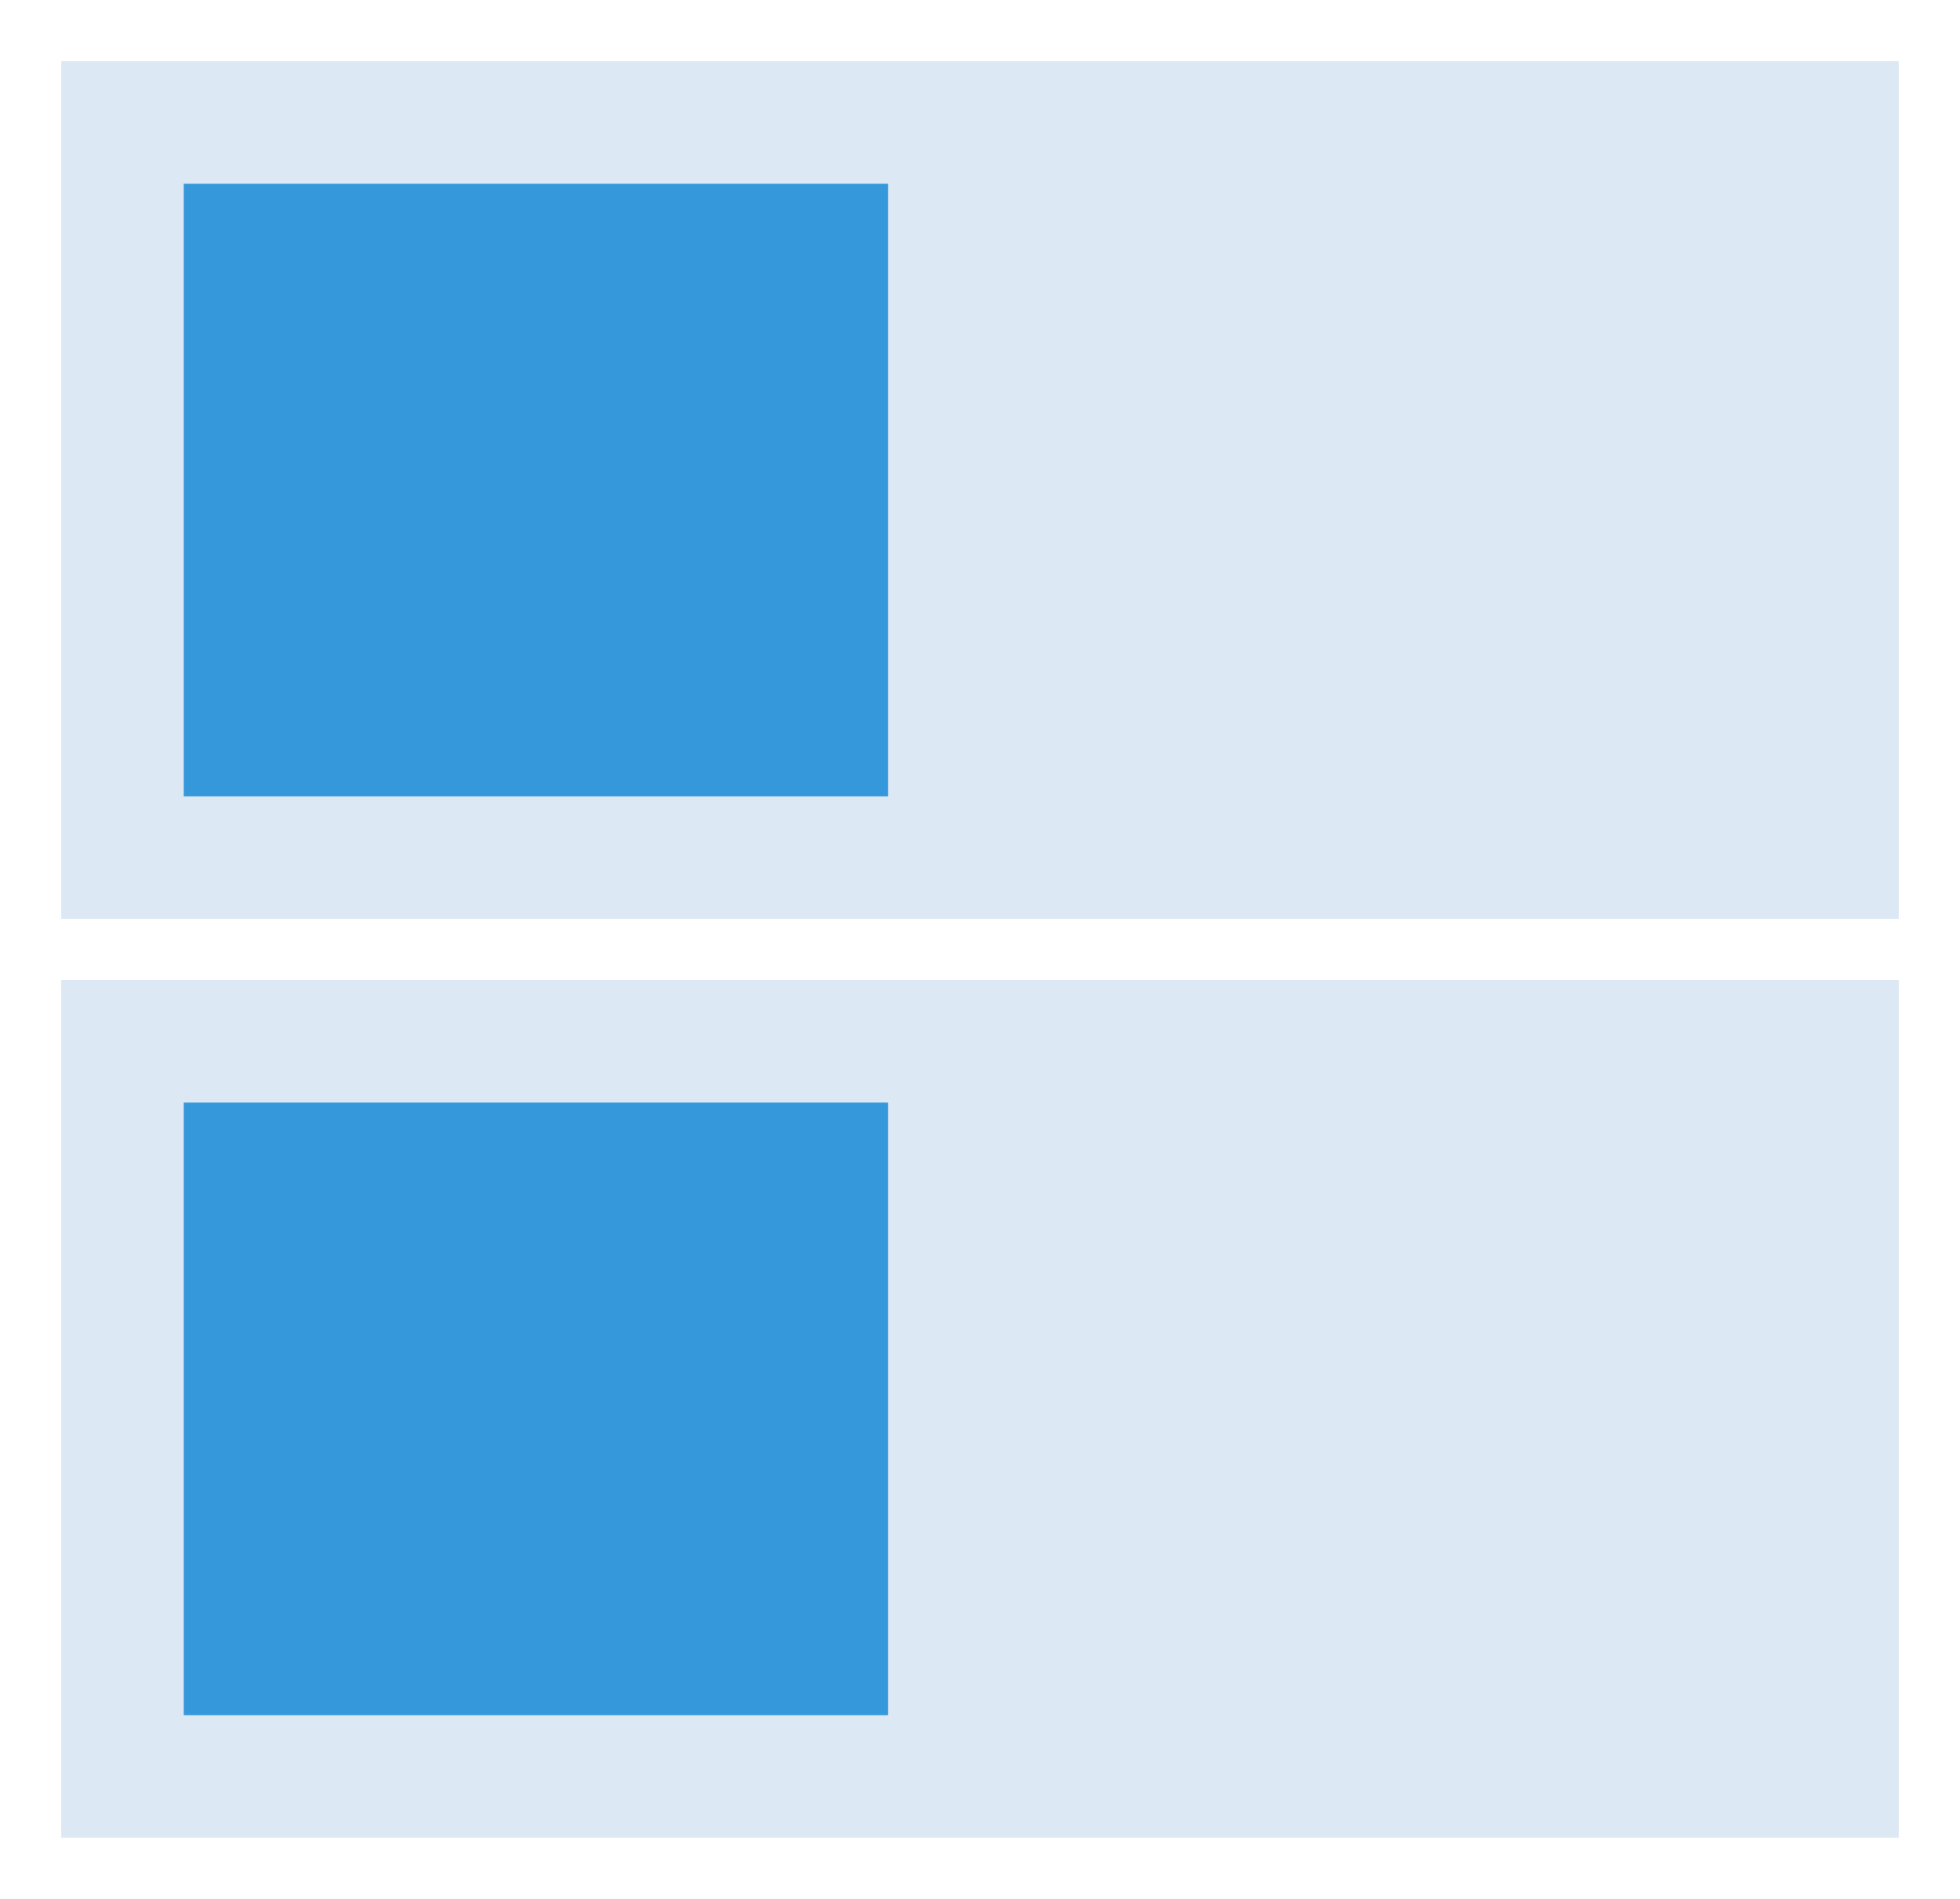
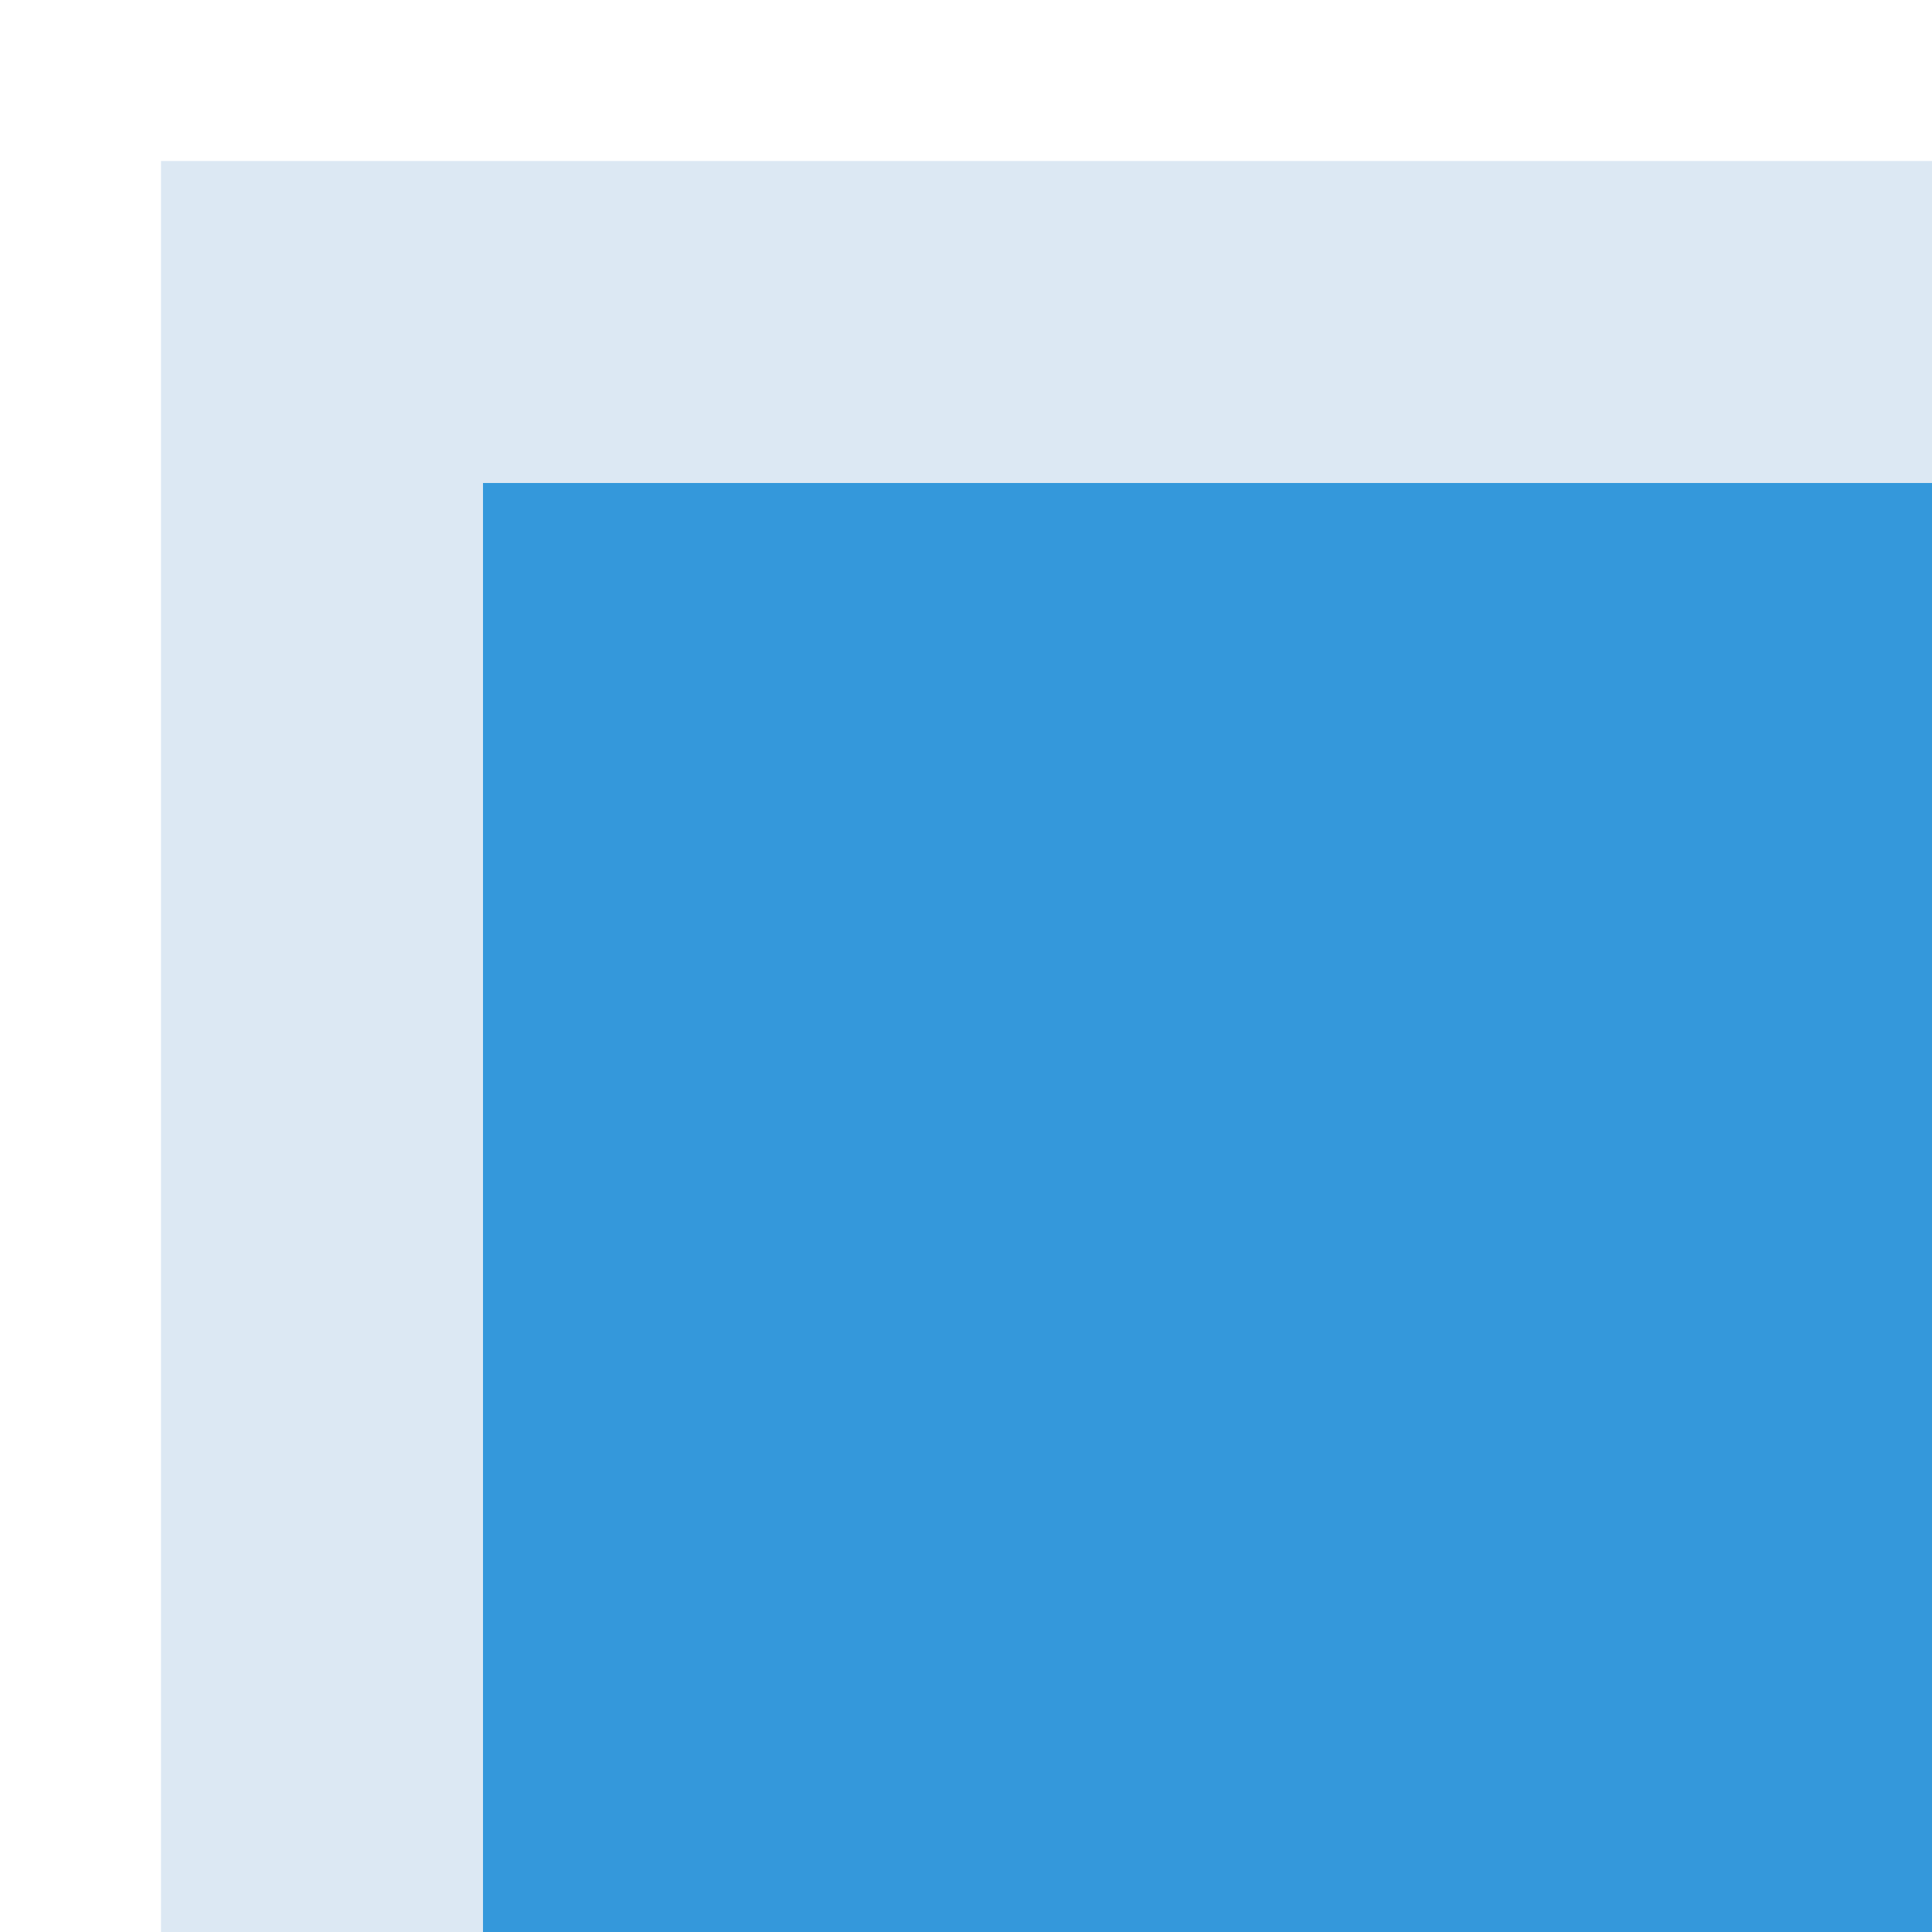
- <svg xmlns="http://www.w3.org/2000/svg" viewBox="0 0 64 62" shape-rendering="geometricPrecision" text-rendering="geometricPrecision">
+ <svg xmlns="http://www.w3.org/2000/svg" id="gallery" width="24" height="24">
  <path d="M0,0C21.12,0,42.24,0,64,0c0,20.46,0,40.92,0,62-21.12,0-42.24,0-64,0C0,41.54,0,21.08,0,0Z" fill="#dce8f3" />
  <path d="M0,0C19.8,0,39.6,0,60,0c0,9.24,0,18.48,0,28-19.8,0-39.6,0-60,0C0,18.76,0,9.52,0,0Z" transform="translate(2 32)" fill="#dce8f3" />
  <path d="M0,0C21.12,0,42.24,0,64,0c0,20.46,0,40.92,0,62-21.12,0-42.24,0-64,0C0,41.54,0,21.08,0,0ZM2,2c0,9.24,0,18.48,0,28c19.8,0,39.6,0,60,0c0-9.24,0-18.48,0-28C42.2,2,22.4,2,2,2ZM2,32c0,9.24,0,18.48,0,28c19.8,0,39.6,0,60,0c0-9.24,0-18.48,0-28-19.8,0-39.6,0-60,0Z" fill="#fff" />
  <path d="M0,0C7.59,0,15.18,0,23,0c0,6.6,0,13.2,0,20-7.59,0-15.18,0-23,0C0,13.4,0,6.8,0,0Z" transform="translate(6 36)" fill="#3498db" />
  <path d="M0,0C7.59,0,15.18,0,23,0c0,6.6,0,13.2,0,20-7.59,0-15.18,0-23,0C0,13.4,0,6.8,0,0Z" transform="translate(6 6)" fill="#3498db" />
</svg>
